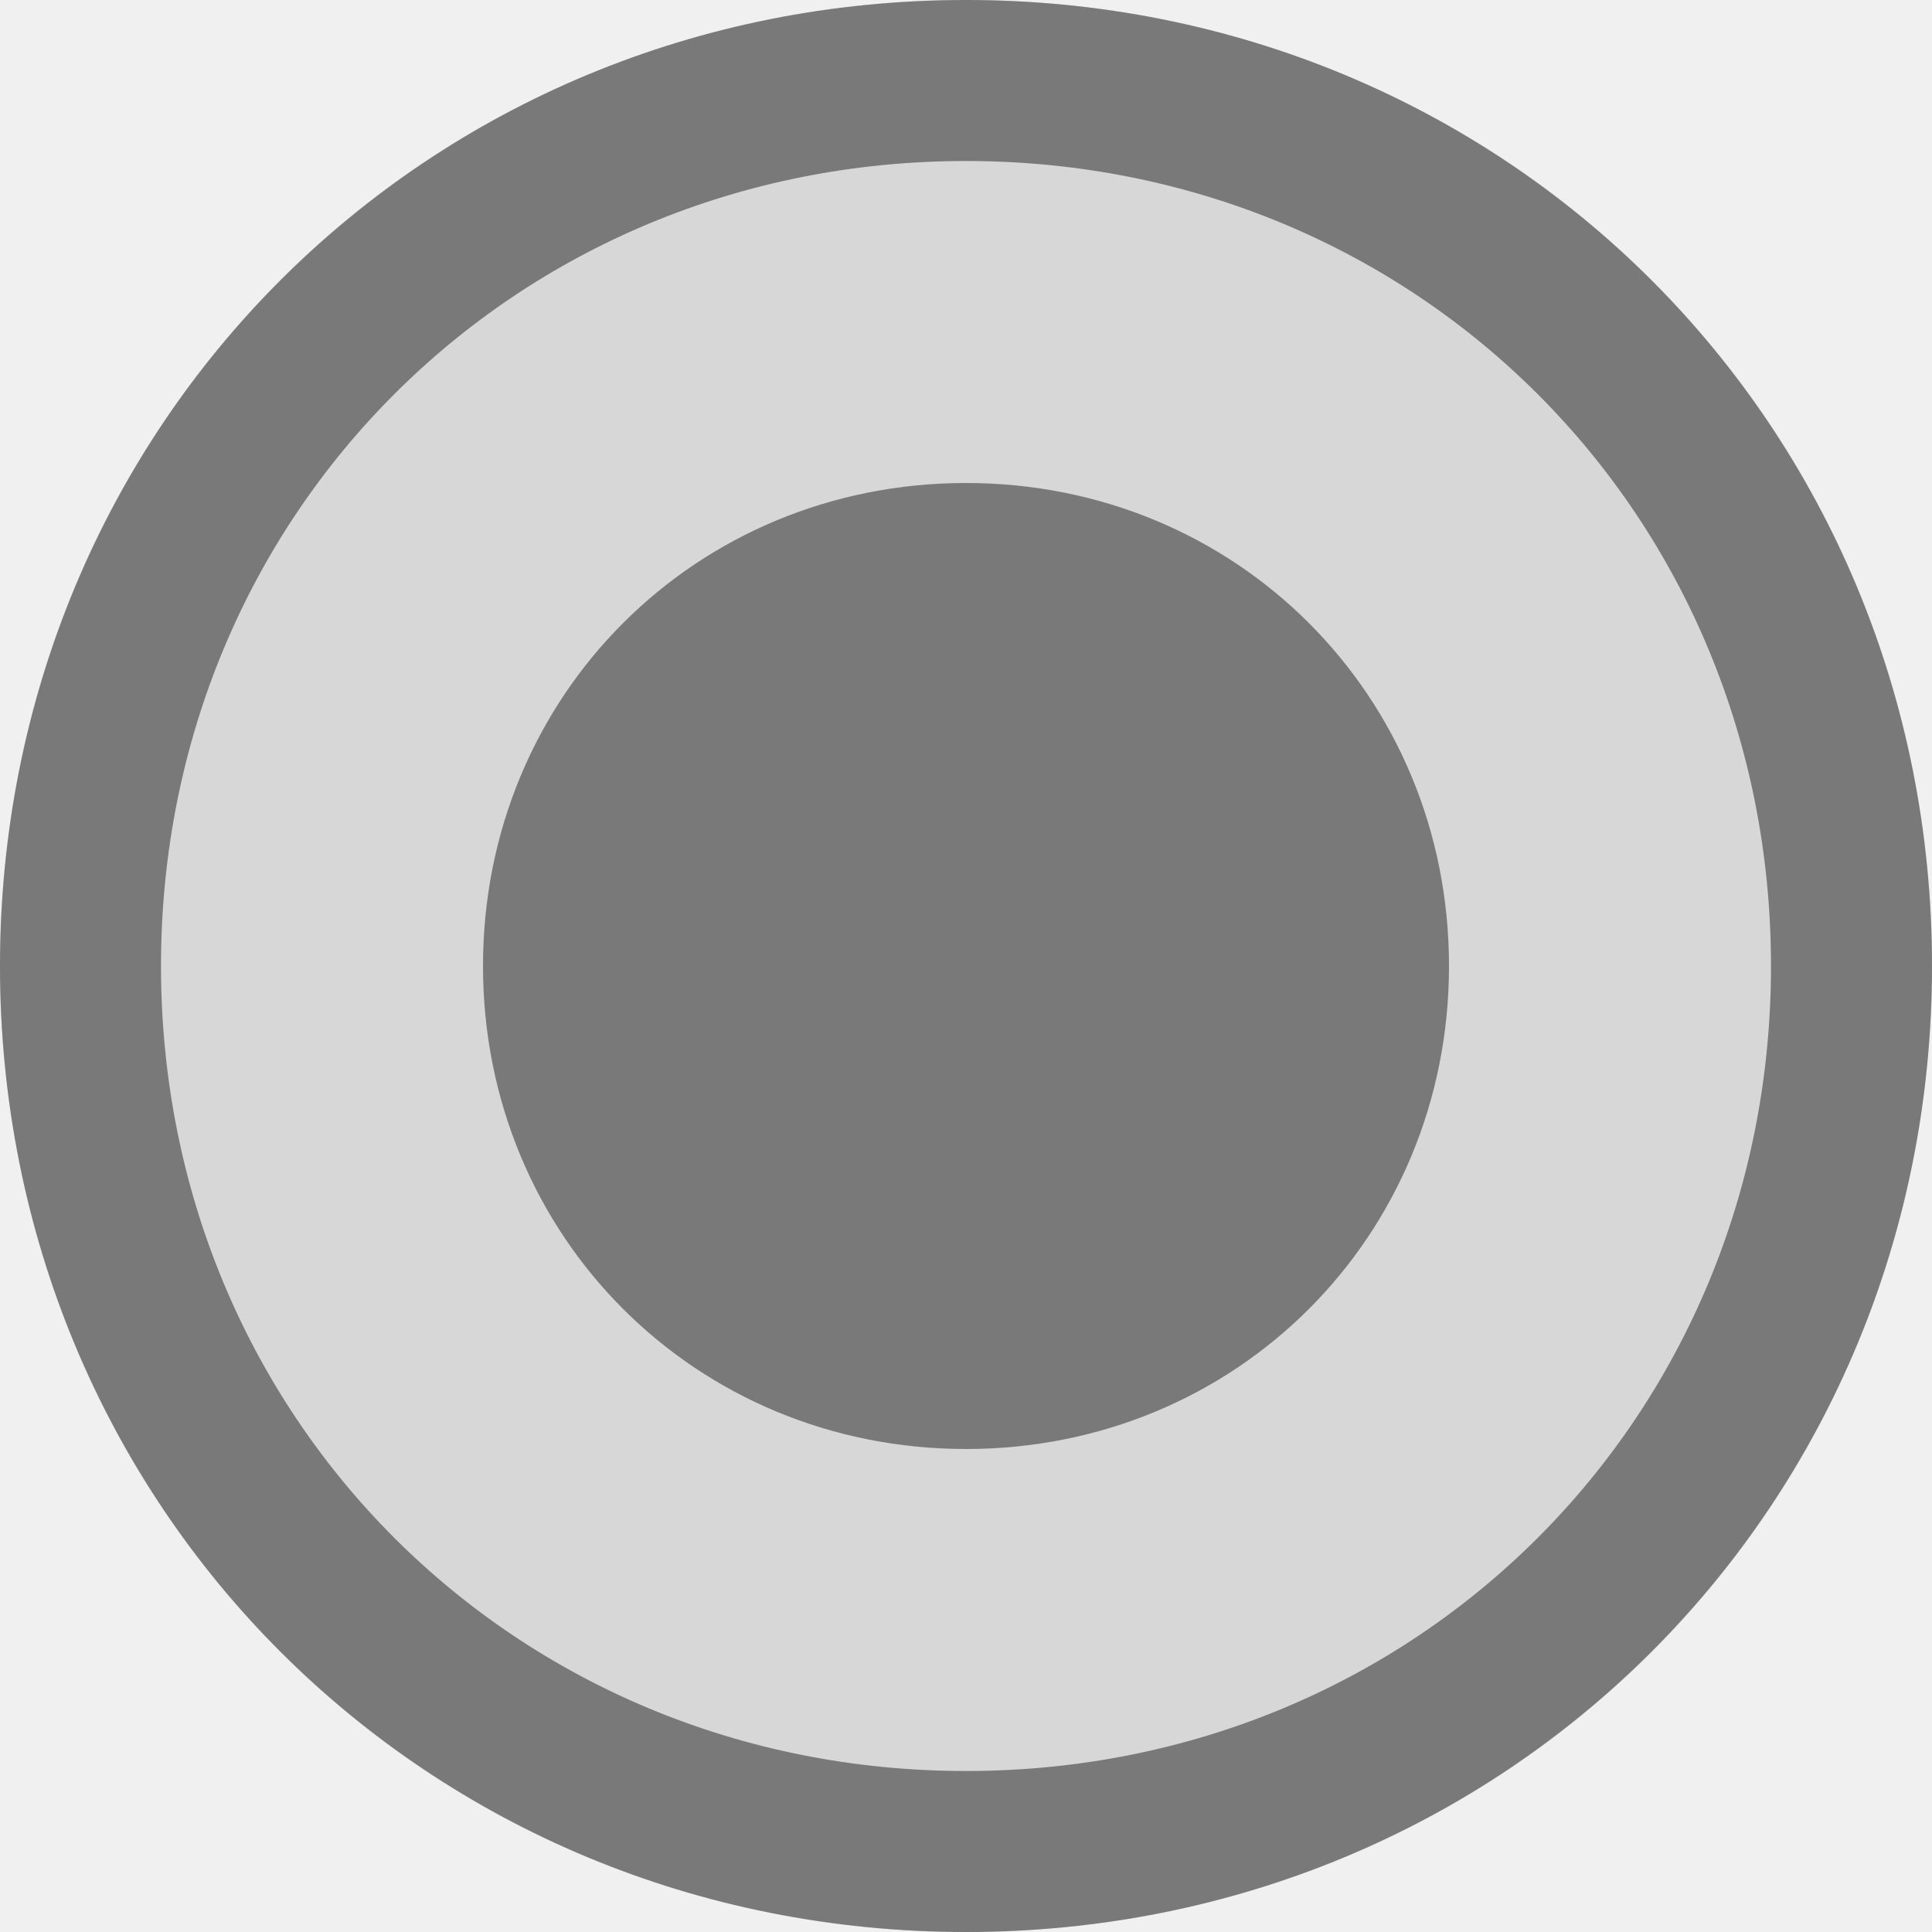
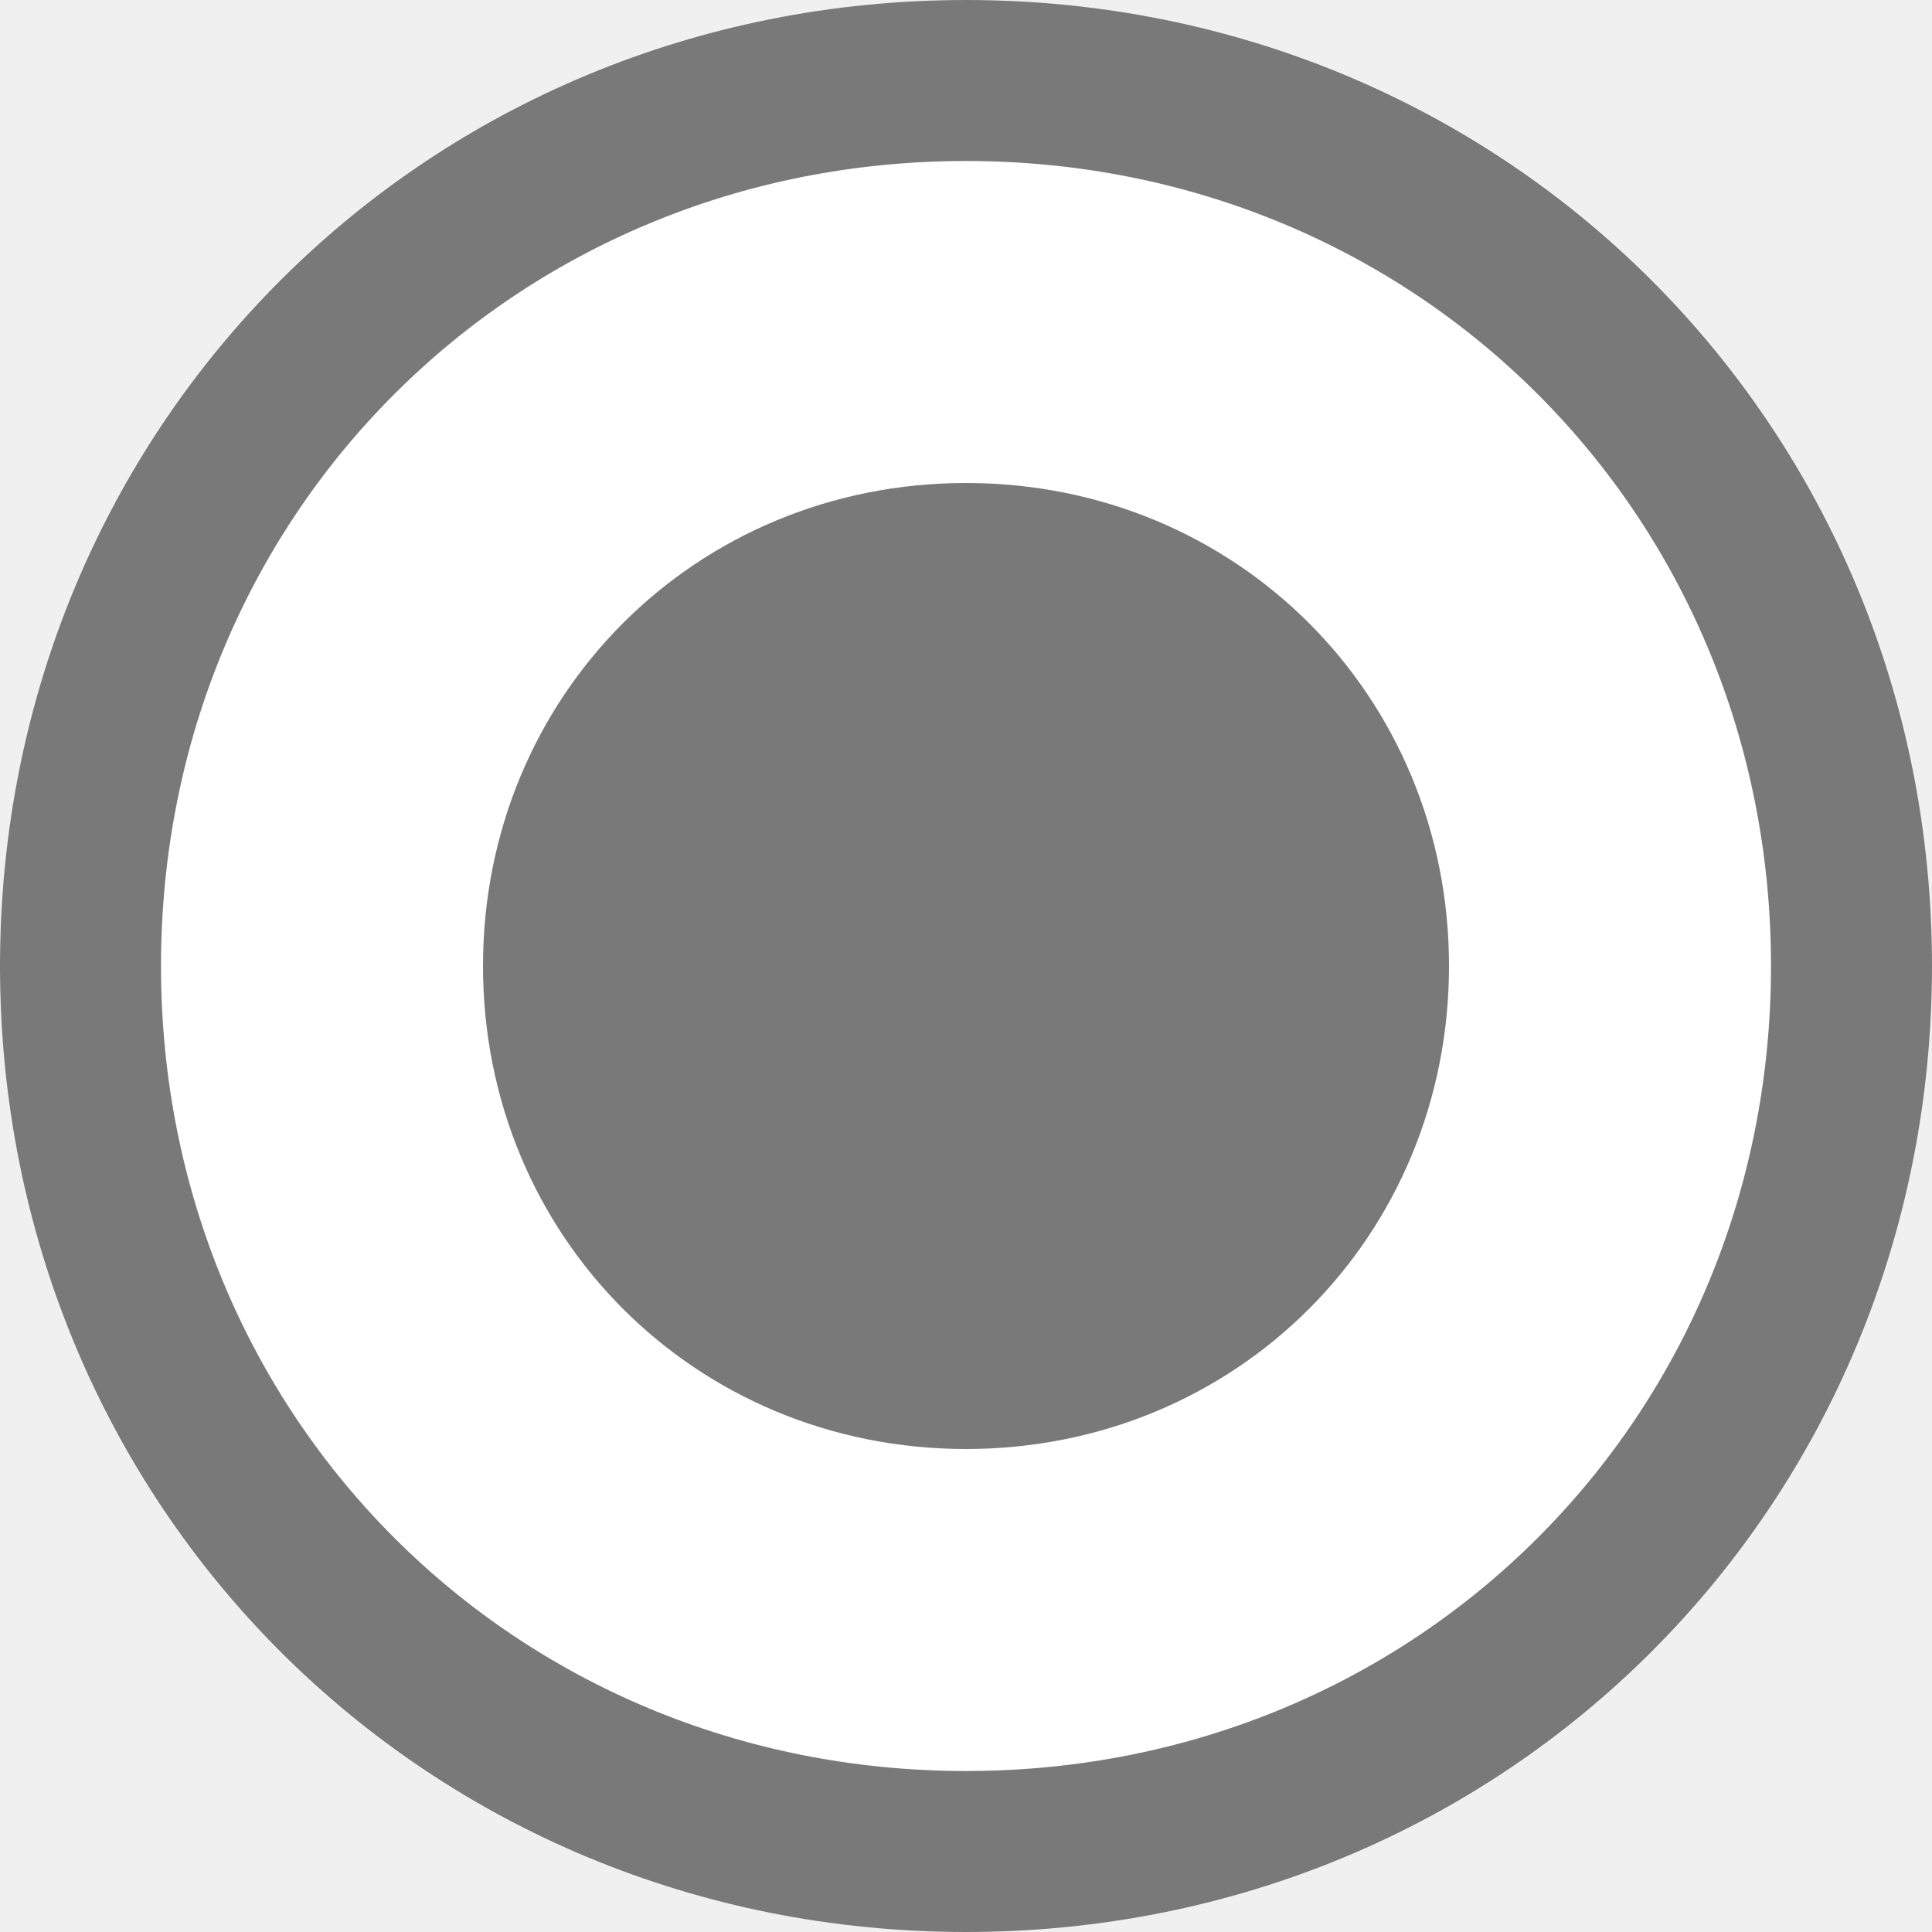
- <svg xmlns="http://www.w3.org/2000/svg" version="1.1" width="12px" height="12px" viewBox="669 314.5  12 12">
-   <path d="M 675 314.5  C 678.36 314.5  681 317.14  681 320.5  C 681 323.86  678.36 326.5  675 326.5  C 671.64 326.5  669 323.86  669 320.5  C 669 317.14  671.64 314.5  675 314.5  Z " fill-rule="nonzero" fill="#d7d7d7" stroke="none" />
-   <path d="M 675 315  C 678.08 315  680.5 317.42  680.5 320.5  C 680.5 323.58  678.08 326  675 326  C 671.92 326  669.5 323.58  669.5 320.5  C 669.5 317.42  671.92 315  675 315  Z " stroke-width="1" stroke="#797979" fill="none" />
-   <path d="M 675 323.5  C 673.32 323.5  672 322.18  672 320.5  C 672 318.82  673.32 317.5  675 317.5  C 676.68 317.5  678 318.82  678 320.5  C 678 322.18  676.68 323.5  675 323.5  " fill-rule="nonzero" fill="#797979" stroke="none" />
+ <svg xmlns="http://www.w3.org/2000/svg" version="1.1" width="12px" height="12px" viewBox="558 314.5  12 12">
+   <path d="M 564 314.5  C 567.36 314.5  570 317.14  570 320.5  C 570 323.86  567.36 326.5  564 326.5  C 560.64 326.5  558 323.86  558 320.5  C 558 317.14  560.64 314.5  564 314.5  Z " fill-rule="nonzero" fill="#ffffff" stroke="none" />
+   <path d="M 564 315  C 567.08 315  569.5 317.42  569.5 320.5  C 569.5 323.58  567.08 326  564 326  C 560.92 326  558.5 323.58  558.5 320.5  C 558.5 317.42  560.92 315  564 315  Z " stroke-width="1" stroke="#797979" fill="none" />
+   <path d="M 564 323.5  C 562.32 323.5  561 322.18  561 320.5  C 561 318.82  562.32 317.5  564 317.5  C 565.68 317.5  567 318.82  567 320.5  C 567 322.18  565.68 323.5  564 323.5  " fill-rule="nonzero" fill="#797979" stroke="none" />
</svg>
